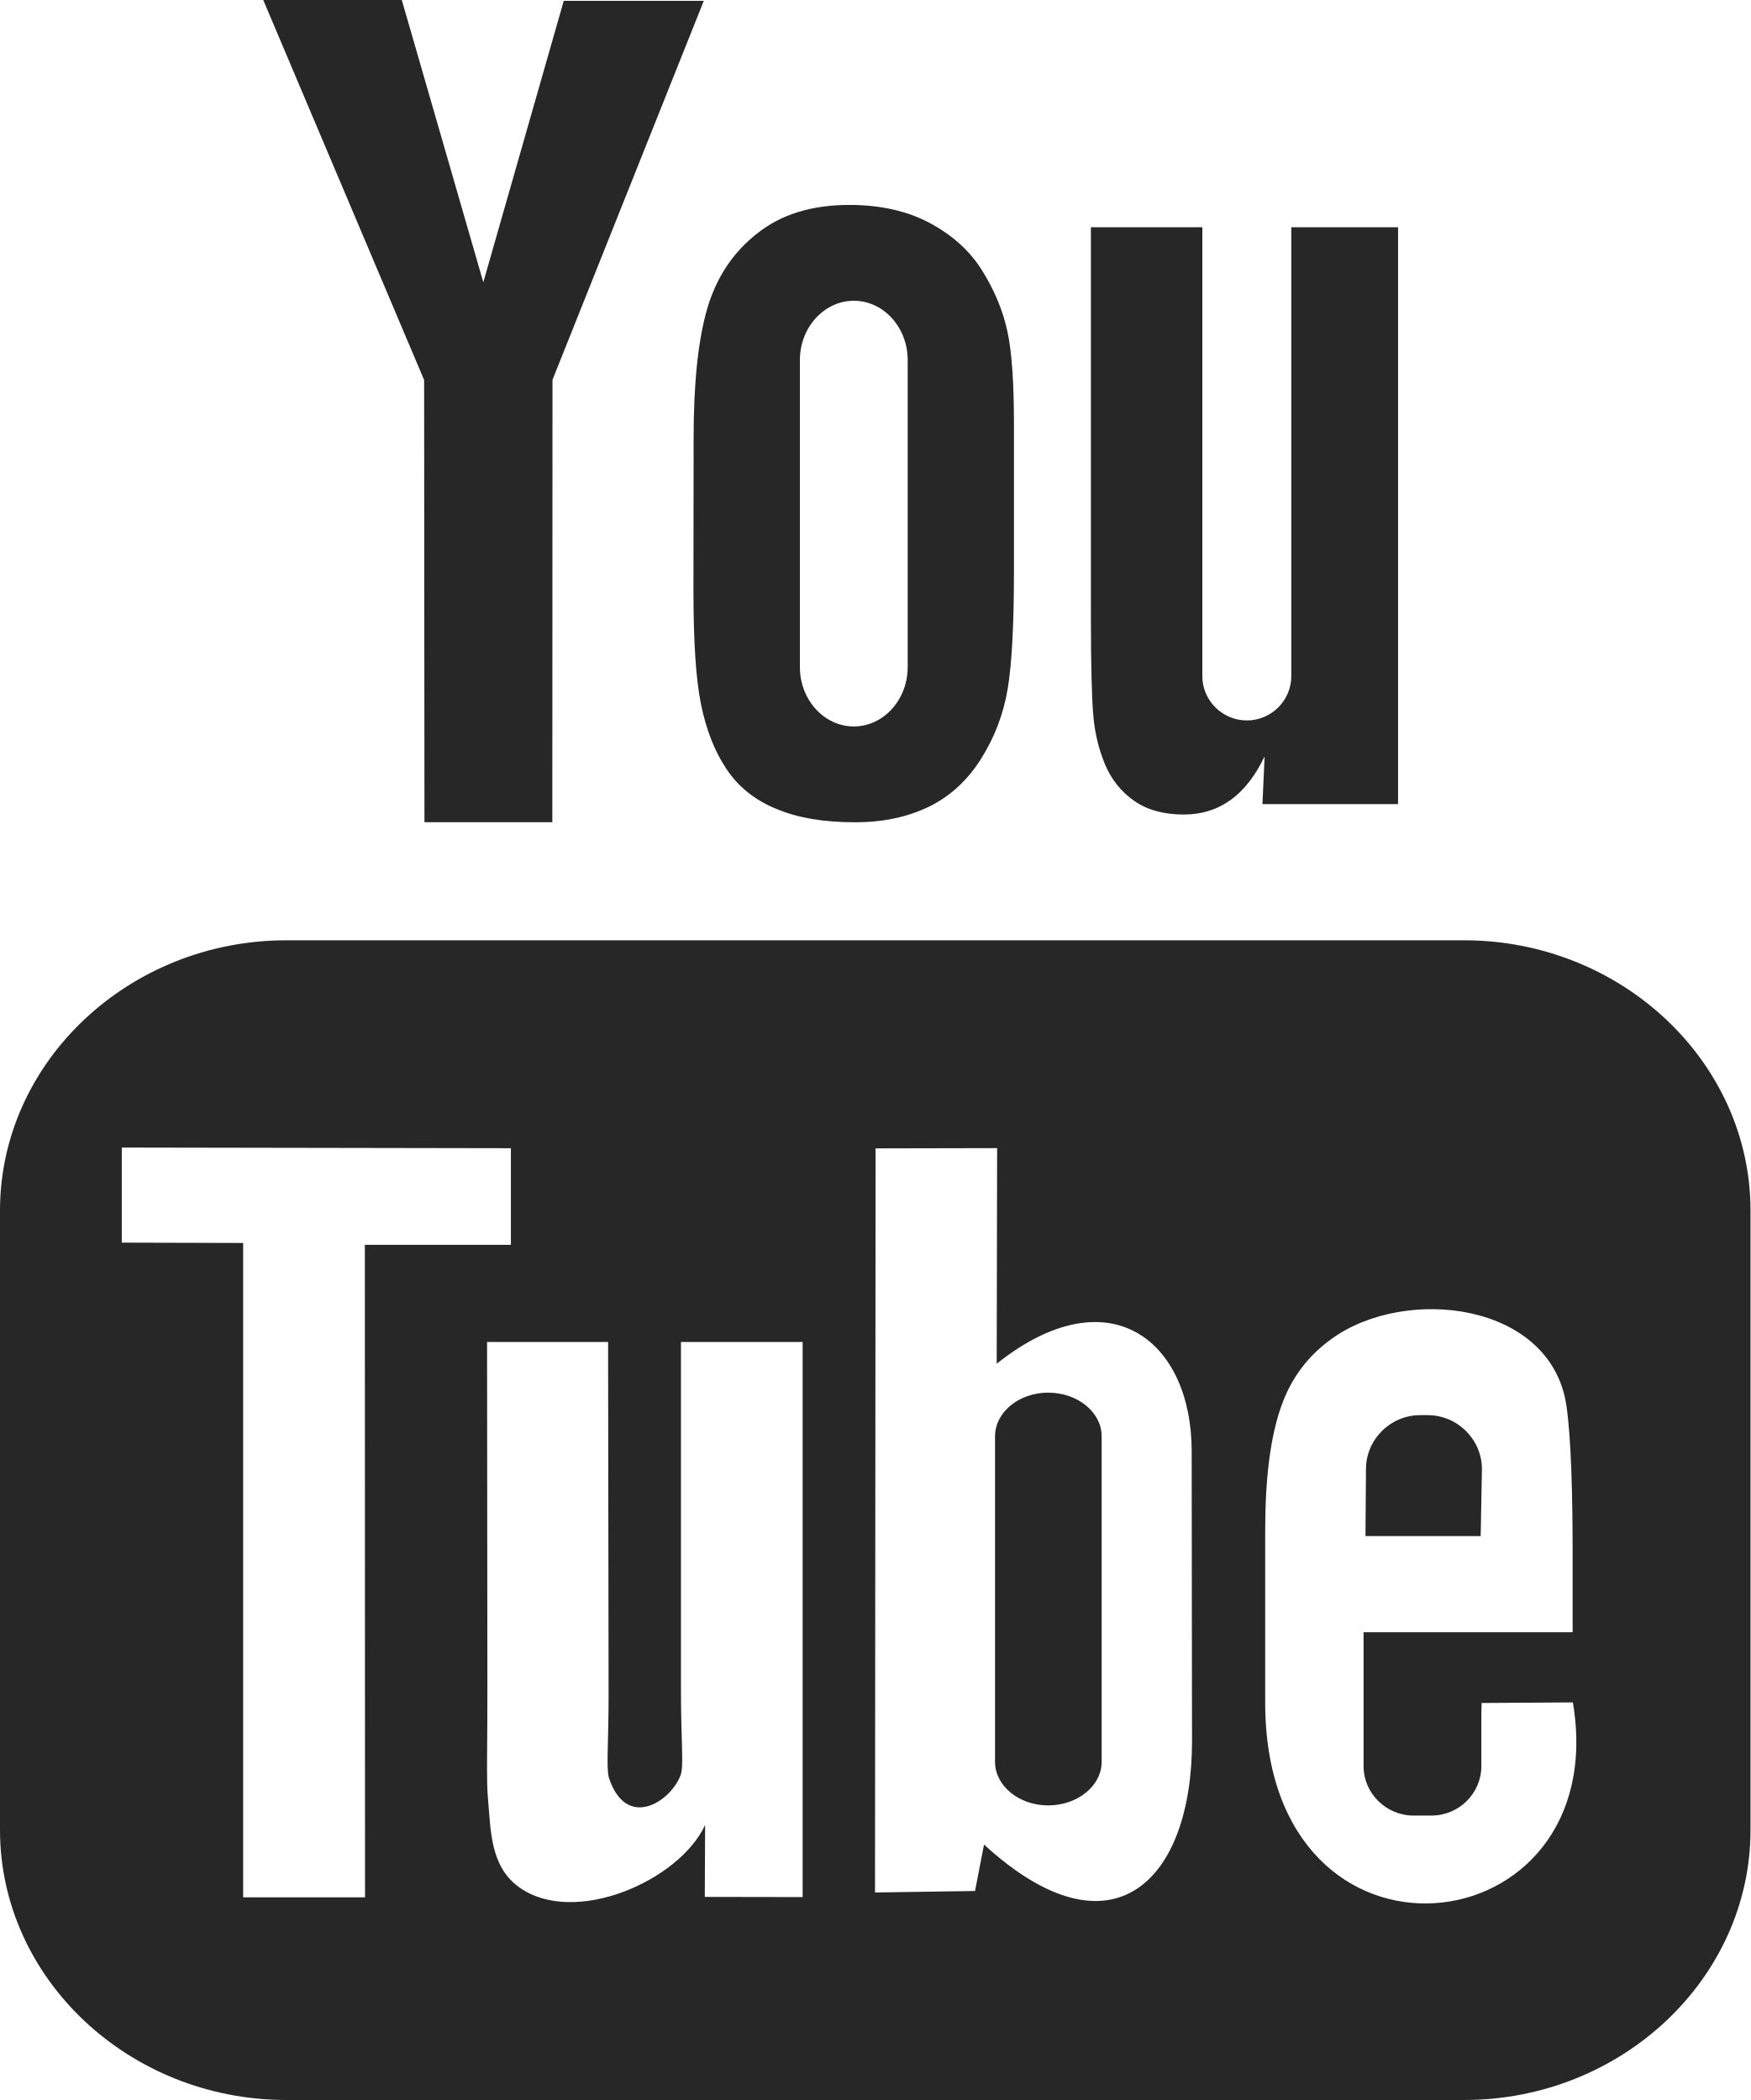
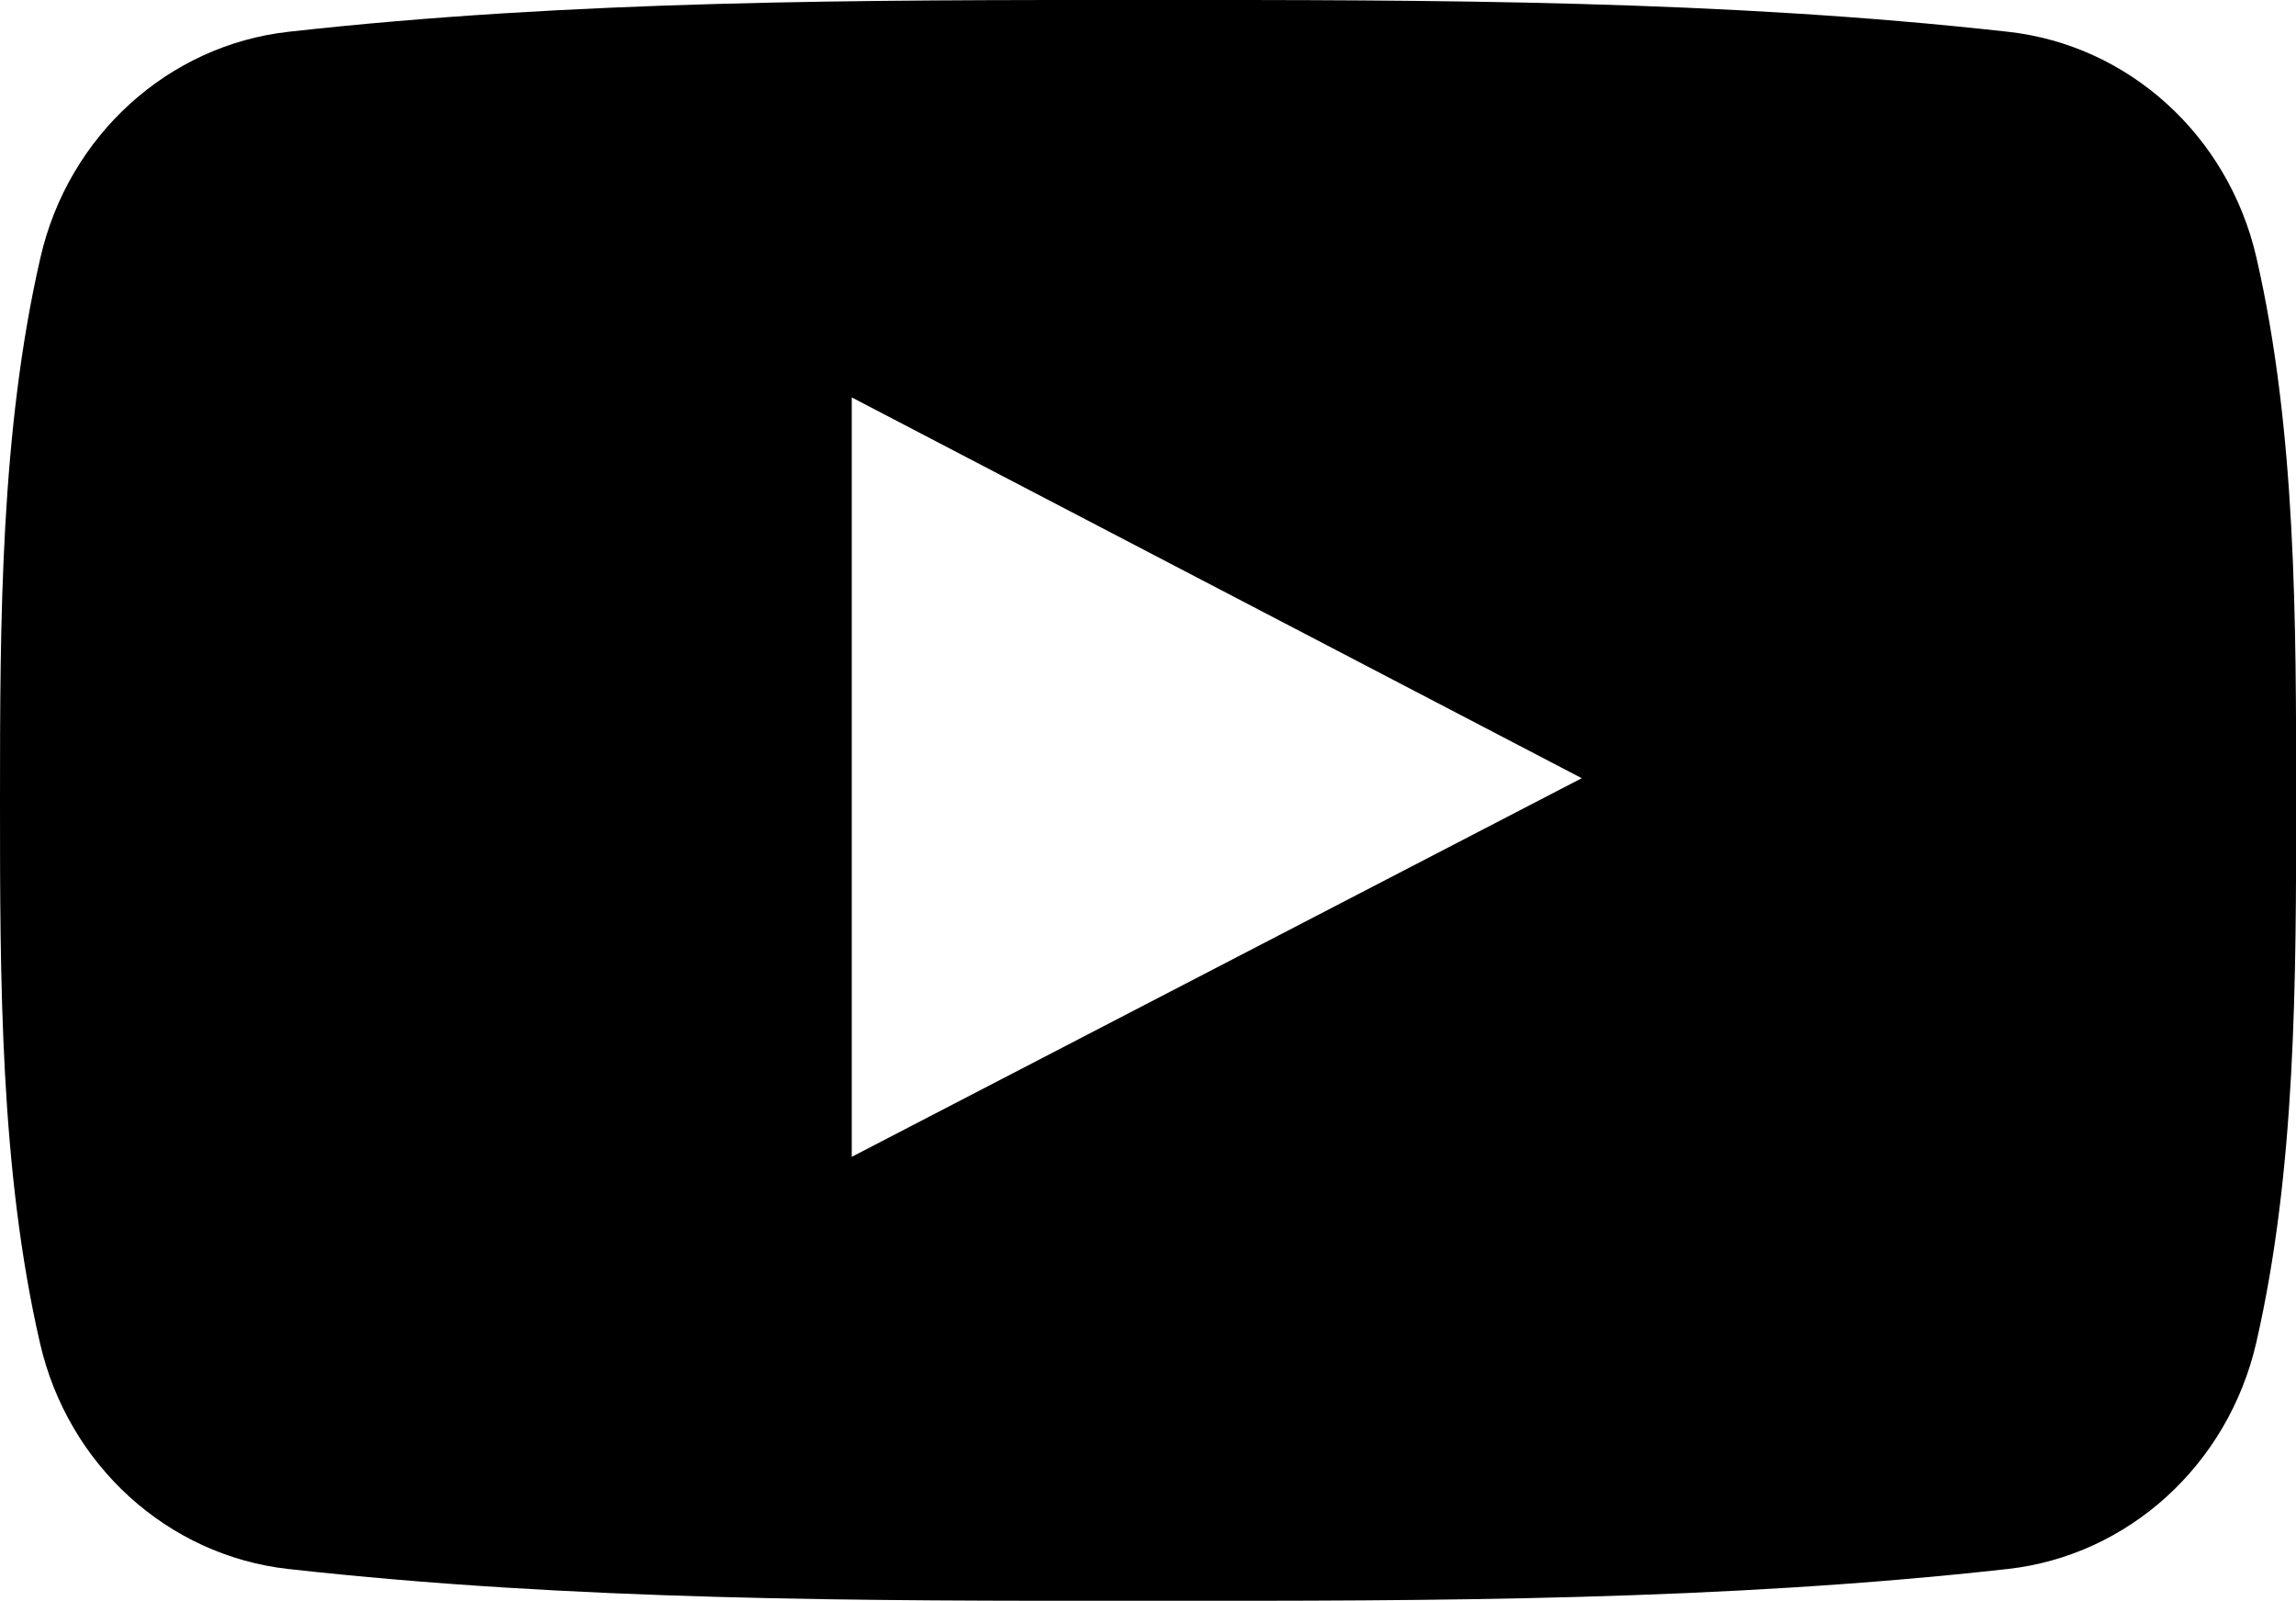
- <svg xmlns="http://www.w3.org/2000/svg" version="1.1" id="Слой_1" x="0px" y="0px" width="21px" height="25.199px" viewBox="0 0 21 25.199" enable-background="new 0 0 21 25.199" xml:space="preserve">
-   <g>
-     <path id="YouTube_1_" fill="#272727" d="M17.763,18.432h-1.382l0.006-0.803c0-0.357,0.293-0.648,0.651-0.648h0.088   c0.358,0,0.652,0.291,0.652,0.648L17.763,18.432z M12.575,16.711c-0.351,0-0.638,0.235-0.638,0.524v3.907   c0,0.287,0.287,0.522,0.638,0.522c0.352,0,0.641-0.235,0.641-0.522v-3.907C13.216,16.946,12.927,16.711,12.575,16.711z M21,14.526   v7.433c0,1.781-1.546,3.24-3.436,3.24H3.436C1.546,25.199,0,23.74,0,21.959v-7.433c0-1.783,1.546-3.243,3.436-3.243h14.129   C19.454,11.284,21,12.743,21,14.526z M4.379,22.766l-0.002-7.829h1.752v-1.159L1.461,13.77v1.141l1.456,0.004v7.852H4.379z    M9.629,16.103h-1.46v4.181c0,0.605,0.036,0.907-0.003,1.013c-0.119,0.325-0.652,0.669-0.861,0.036   c-0.034-0.111-0.003-0.446-0.004-1.02l-0.006-4.21H5.843l0.004,4.142c0.002,0.637-0.014,1.11,0.006,1.326   c0.035,0.38,0.022,0.822,0.375,1.075c0.656,0.473,1.916-0.07,2.231-0.747l-0.004,0.863l1.174,0.002V16.103L9.629,16.103z    M14.3,20.891l-0.004-3.48c-0.001-1.326-0.992-2.119-2.339-1.047l0.005-2.587l-1.458,0.003l-0.007,8.929l1.2-0.018l0.108-0.557   C13.339,23.54,14.302,22.576,14.3,20.891z M18.869,20.428l-1.095,0.007c0,0.043-0.002,0.093-0.003,0.148v0.61   c0,0.327-0.27,0.593-0.598,0.593h-0.215c-0.328,0-0.6-0.266-0.6-0.593v-0.068v-0.671v-0.868h2.508v-0.943   c0-0.689-0.017-1.379-0.074-1.773c-0.181-1.246-1.931-1.445-2.815-0.806c-0.277,0.198-0.489,0.466-0.611,0.824   c-0.125,0.358-0.188,0.849-0.188,1.47v2.076C15.18,23.883,19.369,23.395,18.869,20.428z M13.253,9.164   c0.076,0.184,0.192,0.333,0.352,0.445c0.156,0.11,0.356,0.165,0.598,0.165c0.21,0,0.396-0.057,0.559-0.174s0.298-0.292,0.409-0.524   l-0.026,0.573h1.627V2.727h-1.281v5.387c0,0.292-0.24,0.531-0.533,0.531s-0.534-0.239-0.534-0.531V2.727h-1.337v4.669   c0,0.594,0.011,0.991,0.029,1.192C13.133,8.788,13.178,8.979,13.253,9.164z M8.321,5.255c0-0.664,0.055-1.183,0.165-1.557   c0.11-0.373,0.31-0.672,0.599-0.898c0.287-0.228,0.655-0.341,1.104-0.341c0.376,0,0.699,0.074,0.969,0.219   c0.27,0.146,0.479,0.334,0.624,0.568c0.146,0.234,0.247,0.474,0.301,0.72c0.056,0.25,0.081,0.626,0.081,1.133V6.85   c0,0.642-0.025,1.114-0.075,1.414c-0.05,0.301-0.156,0.581-0.32,0.842c-0.163,0.259-0.373,0.451-0.627,0.575   c-0.257,0.124-0.551,0.186-0.884,0.186c-0.37,0-0.683-0.051-0.94-0.159C9.058,9.603,8.858,9.442,8.716,9.229   C8.572,9.015,8.472,8.756,8.41,8.453S8.319,7.694,8.319,7.087L8.321,5.255L8.321,5.255z M9.596,8.005   c0,0.393,0.291,0.712,0.647,0.712c0.355,0,0.646-0.319,0.646-0.712V4.32c0-0.392-0.29-0.711-0.646-0.711   c-0.356,0-0.647,0.32-0.647,0.711V8.005z M5.092,9.866h1.534l0.002-5.308l1.815-4.548H6.763L5.798,3.387L4.82,0H3.158l1.93,4.56   L5.092,9.866z" />
-   </g>
+ <svg xmlns="http://www.w3.org/2000/svg" version="1.1" id="Шар_1" x="0px" y="0px" width="15.896px" height="11.08px" viewBox="0 0 15.896 11.08" enable-background="new 0 0 15.896 11.08" xml:space="preserve">
+   <path fill-rule="evenodd" clip-rule="evenodd" d="M15.622,1.783c-0.195-0.847-0.886-1.471-1.72-1.563C11.932,0,9.938-0.001,7.951,0  C5.964-0.001,3.968,0,1.997,0.22C1.166,0.313,0.474,0.937,0.28,1.783C0.003,2.985,0,4.301,0,5.54s0,2.555,0.277,3.758  c0.194,0.845,0.885,1.47,1.718,1.563c1.971,0.22,3.966,0.222,5.952,0.22c1.989,0.002,3.983,0,5.954-0.22  c0.832-0.093,1.523-0.718,1.719-1.563c0.277-1.203,0.277-2.519,0.277-3.758S15.898,2.985,15.622,1.783 M5.897,8.008V2.751  c1.684,0.879,3.358,1.751,5.054,2.636C9.26,6.264,7.586,7.132,5.897,8.008" />
</svg>
